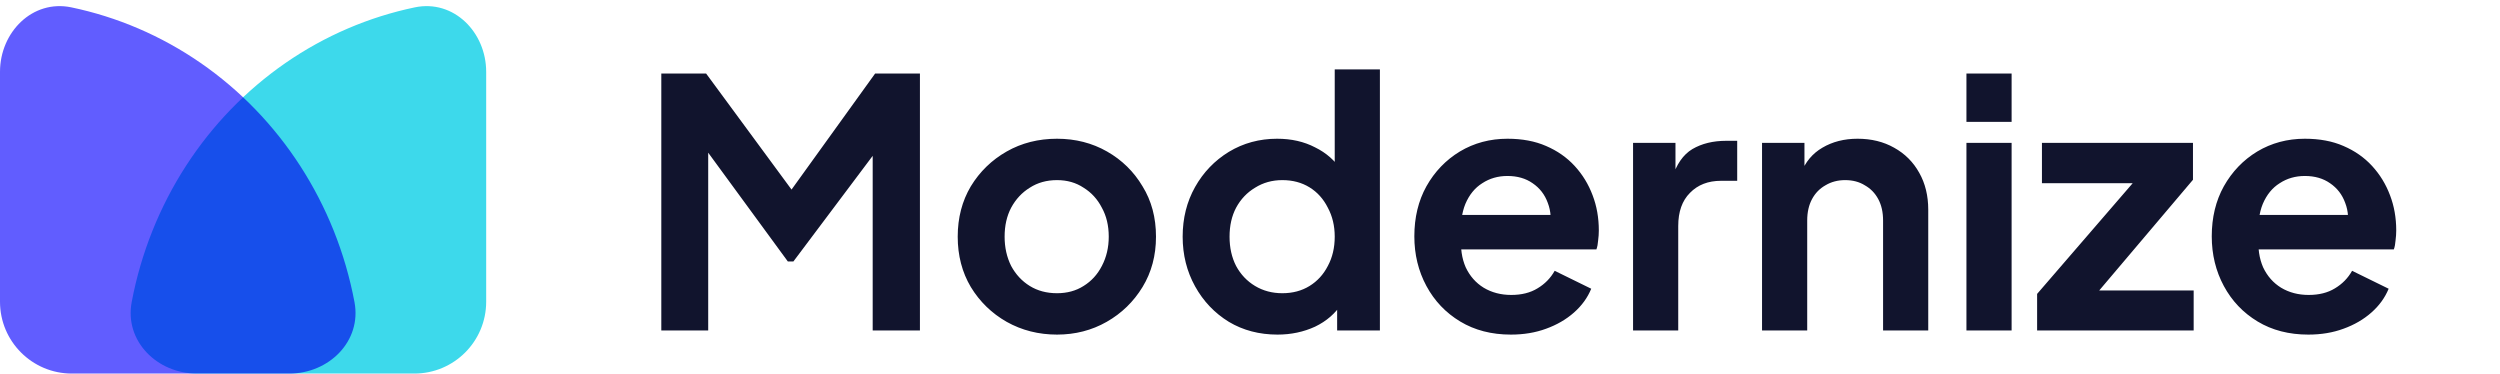
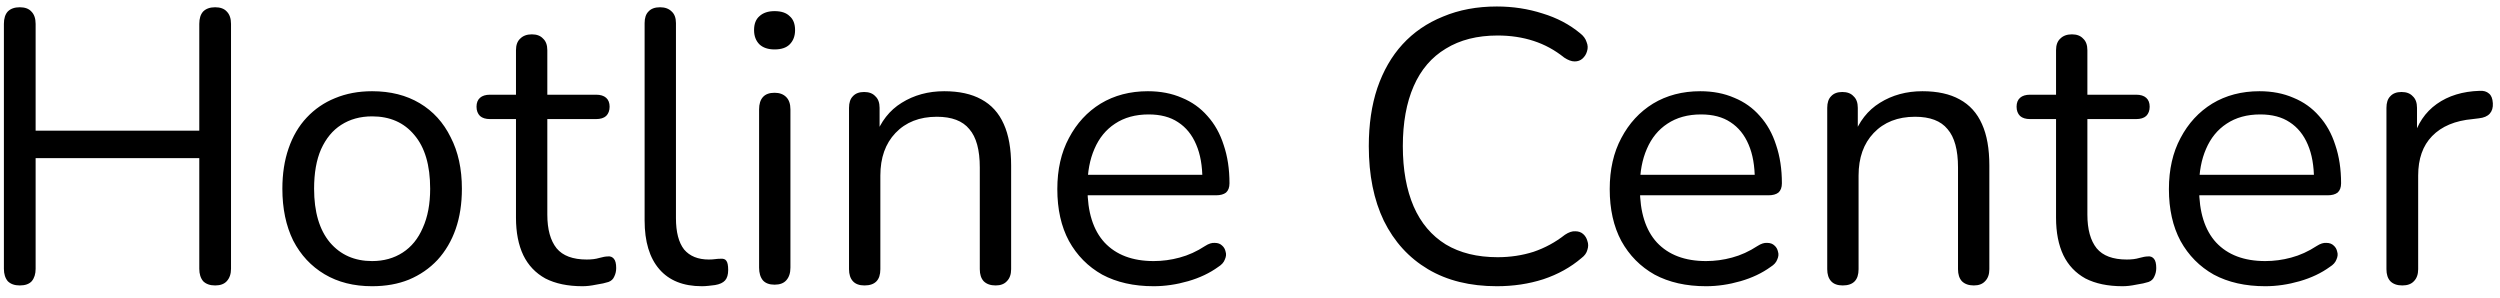
- <svg xmlns="http://www.w3.org/2000/svg" width="174" height="26" viewBox="0 0 174 26" fill="none">
-   <path d="M46.027 23V5.12H49.147L55.843 14.216H54.355L60.907 5.12H64.027V23H60.739V8.84L62.011 9.152L55.219 18.2H54.835L48.211 9.152L49.291 8.84V23H46.027ZM73.569 23.288C72.289 23.288 71.121 22.992 70.065 22.4C69.025 21.808 68.193 21 67.569 19.976C66.961 18.952 66.657 17.784 66.657 16.472C66.657 15.16 66.961 13.992 67.569 12.968C68.193 11.944 69.025 11.136 70.065 10.544C71.105 9.952 72.273 9.656 73.569 9.656C74.849 9.656 76.009 9.952 77.049 10.544C78.089 11.136 78.913 11.944 79.521 12.968C80.145 13.976 80.457 15.144 80.457 16.472C80.457 17.784 80.145 18.952 79.521 19.976C78.897 21 78.065 21.808 77.025 22.4C75.985 22.992 74.833 23.288 73.569 23.288ZM73.569 20.408C74.273 20.408 74.889 20.24 75.417 19.904C75.961 19.568 76.385 19.104 76.689 18.512C77.009 17.904 77.169 17.224 77.169 16.472C77.169 15.704 77.009 15.032 76.689 14.456C76.385 13.864 75.961 13.4 75.417 13.064C74.889 12.712 74.273 12.536 73.569 12.536C72.849 12.536 72.217 12.712 71.673 13.064C71.129 13.4 70.697 13.864 70.377 14.456C70.073 15.032 69.921 15.704 69.921 16.472C69.921 17.224 70.073 17.904 70.377 18.512C70.697 19.104 71.129 19.568 71.673 19.904C72.217 20.24 72.849 20.408 73.569 20.408ZM88.913 23.288C87.649 23.288 86.521 22.992 85.529 22.4C84.537 21.792 83.753 20.968 83.177 19.928C82.601 18.888 82.313 17.736 82.313 16.472C82.313 15.192 82.601 14.04 83.177 13.016C83.753 11.992 84.537 11.176 85.529 10.568C86.537 9.96 87.657 9.656 88.889 9.656C89.881 9.656 90.761 9.856 91.529 10.256C92.313 10.64 92.929 11.184 93.377 11.888L92.897 12.536V4.832H96.041V23H93.065V20.48L93.401 21.104C92.953 21.808 92.329 22.352 91.529 22.736C90.729 23.104 89.857 23.288 88.913 23.288ZM89.249 20.408C89.969 20.408 90.601 20.24 91.145 19.904C91.689 19.568 92.113 19.104 92.417 18.512C92.737 17.92 92.897 17.24 92.897 16.472C92.897 15.72 92.737 15.048 92.417 14.456C92.113 13.848 91.689 13.376 91.145 13.04C90.601 12.704 89.969 12.536 89.249 12.536C88.545 12.536 87.913 12.712 87.353 13.064C86.793 13.4 86.353 13.864 86.033 14.456C85.729 15.032 85.577 15.704 85.577 16.472C85.577 17.24 85.729 17.92 86.033 18.512C86.353 19.104 86.793 19.568 87.353 19.904C87.913 20.24 88.545 20.408 89.249 20.408ZM105.158 23.288C103.814 23.288 102.638 22.984 101.63 22.376C100.622 21.768 99.838 20.944 99.278 19.904C98.718 18.864 98.438 17.712 98.438 16.448C98.438 15.136 98.718 13.976 99.278 12.968C99.854 11.944 100.63 11.136 101.606 10.544C102.598 9.952 103.702 9.656 104.918 9.656C105.942 9.656 106.838 9.824 107.606 10.16C108.39 10.496 109.054 10.96 109.598 11.552C110.142 12.144 110.558 12.824 110.846 13.592C111.134 14.344 111.278 15.16 111.278 16.04C111.278 16.264 111.262 16.496 111.23 16.736C111.214 16.976 111.174 17.184 111.11 17.36H101.03V14.96H109.334L107.846 16.088C107.99 15.352 107.95 14.696 107.726 14.12C107.518 13.544 107.166 13.088 106.67 12.752C106.19 12.416 105.606 12.248 104.918 12.248C104.262 12.248 103.678 12.416 103.166 12.752C102.654 13.072 102.262 13.552 101.99 14.192C101.734 14.816 101.638 15.576 101.702 16.472C101.638 17.272 101.742 17.984 102.014 18.608C102.302 19.216 102.718 19.688 103.262 20.024C103.822 20.36 104.462 20.528 105.182 20.528C105.902 20.528 106.51 20.376 107.006 20.072C107.518 19.768 107.918 19.36 108.206 18.848L110.75 20.096C110.494 20.72 110.094 21.272 109.55 21.752C109.006 22.232 108.358 22.608 107.606 22.88C106.87 23.152 106.054 23.288 105.158 23.288ZM113.661 23V9.944H116.613V12.848L116.373 12.416C116.677 11.44 117.149 10.76 117.789 10.376C118.445 9.992 119.229 9.8 120.141 9.8H120.909V12.584H119.781C118.885 12.584 118.165 12.864 117.621 13.424C117.077 13.968 116.805 14.736 116.805 15.728V23H113.661ZM122.638 23V9.944H125.59V12.512L125.35 12.056C125.654 11.272 126.15 10.68 126.838 10.28C127.542 9.864 128.358 9.656 129.286 9.656C130.246 9.656 131.094 9.864 131.83 10.28C132.582 10.696 133.166 11.28 133.582 12.032C133.998 12.768 134.206 13.624 134.206 14.6V23H131.062V15.344C131.062 14.768 130.95 14.272 130.726 13.856C130.502 13.44 130.19 13.12 129.79 12.896C129.406 12.656 128.95 12.536 128.422 12.536C127.91 12.536 127.454 12.656 127.054 12.896C126.654 13.12 126.342 13.44 126.118 13.856C125.894 14.272 125.782 14.768 125.782 15.344V23H122.638ZM136.864 23V9.944H140.008V23H136.864ZM136.864 8.48V5.12H140.008V8.48H136.864ZM141.783 23V20.456L149.367 11.672L149.847 12.752H142.119V9.944H152.631V12.512L145.191 21.296L144.711 20.216H152.679V23H141.783ZM160.658 23.288C159.314 23.288 158.138 22.984 157.13 22.376C156.122 21.768 155.338 20.944 154.778 19.904C154.218 18.864 153.938 17.712 153.938 16.448C153.938 15.136 154.218 13.976 154.778 12.968C155.354 11.944 156.13 11.136 157.106 10.544C158.098 9.952 159.202 9.656 160.418 9.656C161.442 9.656 162.338 9.824 163.106 10.16C163.89 10.496 164.554 10.96 165.098 11.552C165.642 12.144 166.058 12.824 166.346 13.592C166.634 14.344 166.778 15.16 166.778 16.04C166.778 16.264 166.762 16.496 166.73 16.736C166.714 16.976 166.674 17.184 166.61 17.36H156.53V14.96H164.834L163.346 16.088C163.49 15.352 163.45 14.696 163.226 14.12C163.018 13.544 162.666 13.088 162.17 12.752C161.69 12.416 161.106 12.248 160.418 12.248C159.762 12.248 159.178 12.416 158.666 12.752C158.154 13.072 157.762 13.552 157.49 14.192C157.234 14.816 157.138 15.576 157.202 16.472C157.138 17.272 157.242 17.984 157.514 18.608C157.802 19.216 158.218 19.688 158.762 20.024C159.322 20.36 159.962 20.528 160.682 20.528C161.402 20.528 162.01 20.376 162.506 20.072C163.018 19.768 163.418 19.36 163.706 18.848L166.25 20.096C165.994 20.72 165.594 21.272 165.05 21.752C164.506 22.232 163.858 22.608 163.106 22.88C162.37 23.152 161.554 23.288 160.658 23.288Z" fill="#11142D" />
-   <path d="M20.137 26C22.898 26 25.184 23.742 24.673 21.029C24.353 19.327 23.868 17.659 23.224 16.05C21.96 12.896 20.109 10.03 17.774 7.615C15.44 5.201 12.669 3.286 9.619 1.979C8.114 1.334 6.555 0.844 4.965 0.512C2.262 -0.051 0 2.239 0 5V21C0 23.761 2.239 26 5 26H20.137Z" fill="#615DFF" />
-   <g style="mix-blend-mode:multiply">
-     <path d="M13.701 26C10.94 26 8.654 23.742 9.165 21.029C9.485 19.327 9.97 17.659 10.615 16.05C11.878 12.896 13.729 10.03 16.064 7.615C18.398 5.201 21.169 3.286 24.219 1.979C25.724 1.334 27.283 0.844 28.873 0.512C31.577 -0.051 33.838 2.239 33.838 5V21C33.838 23.761 31.6 26 28.838 26H13.701Z" fill="#3DD9EB" />
-   </g>
+ <svg xmlns="http://www.w3.org/2000/svg" width="168" height="20" viewBox="0 0 168 20" fill="none">
+   <path d="M1.328 19.182C0.981 19.182 0.713 19.087 0.522 18.896C0.349 18.688 0.262 18.411 0.262 18.064V1.606C0.262 1.242 0.349 0.965 0.522 0.774C0.713 0.583 0.981 0.488 1.328 0.488C1.675 0.488 1.935 0.583 2.108 0.774C2.299 0.965 2.394 1.242 2.394 1.606V8.782H13.392V1.606C13.392 1.242 13.479 0.965 13.652 0.774C13.843 0.583 14.111 0.488 14.458 0.488C14.805 0.488 15.065 0.583 15.238 0.774C15.429 0.965 15.524 1.242 15.524 1.606V18.064C15.524 18.411 15.429 18.688 15.238 18.896C15.065 19.087 14.805 19.182 14.458 19.182C14.111 19.182 13.843 19.087 13.652 18.896C13.479 18.688 13.392 18.411 13.392 18.064V10.628H2.394V18.064C2.394 18.411 2.307 18.688 2.134 18.896C1.961 19.087 1.692 19.182 1.328 19.182ZM25.007 19.234C23.777 19.234 22.711 18.965 21.809 18.428C20.908 17.891 20.206 17.137 19.703 16.166C19.218 15.178 18.975 14.017 18.975 12.682C18.975 11.677 19.114 10.775 19.391 9.978C19.669 9.163 20.076 8.47 20.613 7.898C21.151 7.326 21.783 6.893 22.511 6.598C23.257 6.286 24.089 6.13 25.007 6.13C26.238 6.13 27.304 6.399 28.205 6.936C29.107 7.473 29.8 8.236 30.285 9.224C30.788 10.195 31.039 11.347 31.039 12.682C31.039 13.687 30.901 14.589 30.623 15.386C30.346 16.183 29.939 16.877 29.401 17.466C28.864 18.038 28.223 18.48 27.477 18.792C26.749 19.087 25.926 19.234 25.007 19.234ZM25.007 17.544C25.787 17.544 26.472 17.353 27.061 16.972C27.651 16.591 28.101 16.036 28.413 15.308C28.743 14.58 28.907 13.705 28.907 12.682C28.907 11.105 28.552 9.9 27.841 9.068C27.148 8.236 26.203 7.82 25.007 7.82C24.21 7.82 23.517 8.011 22.927 8.392C22.355 8.756 21.905 9.302 21.575 10.03C21.263 10.741 21.107 11.625 21.107 12.682C21.107 14.242 21.463 15.447 22.173 16.296C22.884 17.128 23.829 17.544 25.007 17.544ZM39.146 19.234C38.158 19.234 37.326 19.061 36.65 18.714C35.991 18.35 35.497 17.83 35.168 17.154C34.838 16.461 34.674 15.62 34.674 14.632V8.002H32.932C32.637 8.002 32.412 7.933 32.256 7.794C32.1 7.638 32.022 7.43 32.022 7.17C32.022 6.91 32.1 6.711 32.256 6.572C32.412 6.433 32.637 6.364 32.932 6.364H34.674V3.374C34.674 3.027 34.769 2.767 34.96 2.594C35.15 2.403 35.41 2.308 35.74 2.308C36.069 2.308 36.32 2.403 36.494 2.594C36.684 2.767 36.78 3.027 36.78 3.374V6.364H40.056C40.35 6.364 40.576 6.433 40.732 6.572C40.888 6.711 40.966 6.91 40.966 7.17C40.966 7.43 40.888 7.638 40.732 7.794C40.576 7.933 40.35 8.002 40.056 8.002H36.78V14.424C36.78 15.412 36.988 16.166 37.404 16.686C37.82 17.189 38.496 17.44 39.432 17.44C39.761 17.44 40.038 17.405 40.264 17.336C40.506 17.267 40.706 17.232 40.862 17.232C41.018 17.215 41.148 17.267 41.252 17.388C41.356 17.509 41.408 17.717 41.408 18.012C41.408 18.22 41.364 18.411 41.278 18.584C41.208 18.757 41.078 18.879 40.888 18.948C40.68 19.017 40.402 19.078 40.056 19.13C39.726 19.199 39.423 19.234 39.146 19.234ZM47.166 19.234C45.918 19.234 44.965 18.853 44.306 18.09C43.647 17.327 43.318 16.235 43.318 14.814V1.554C43.318 1.207 43.404 0.947 43.578 0.774C43.751 0.583 44.011 0.488 44.358 0.488C44.687 0.488 44.947 0.583 45.138 0.774C45.328 0.947 45.424 1.207 45.424 1.554V14.658C45.424 15.594 45.606 16.296 45.97 16.764C46.351 17.215 46.906 17.44 47.634 17.44C47.79 17.44 47.928 17.431 48.05 17.414C48.171 17.397 48.292 17.388 48.414 17.388C48.605 17.371 48.734 17.414 48.804 17.518C48.891 17.622 48.934 17.83 48.934 18.142C48.934 18.454 48.864 18.688 48.726 18.844C48.587 19 48.362 19.104 48.05 19.156C47.911 19.173 47.764 19.191 47.608 19.208C47.452 19.225 47.304 19.234 47.166 19.234ZM52.051 19.13C51.705 19.13 51.444 19.035 51.271 18.844C51.098 18.636 51.011 18.35 51.011 17.986V7.352C51.011 6.988 51.098 6.711 51.271 6.52C51.444 6.329 51.705 6.234 52.051 6.234C52.38 6.234 52.641 6.329 52.831 6.52C53.022 6.711 53.117 6.988 53.117 7.352V17.986C53.117 18.35 53.022 18.636 52.831 18.844C52.658 19.035 52.398 19.13 52.051 19.13ZM52.051 3.322C51.618 3.322 51.28 3.209 51.037 2.984C50.794 2.741 50.673 2.421 50.673 2.022C50.673 1.606 50.794 1.294 51.037 1.086C51.28 0.861 51.618 0.748 52.051 0.748C52.502 0.748 52.84 0.861 53.065 1.086C53.308 1.294 53.429 1.606 53.429 2.022C53.429 2.421 53.308 2.741 53.065 2.984C52.84 3.209 52.502 3.322 52.051 3.322ZM58.094 19.182C57.748 19.182 57.487 19.087 57.314 18.896C57.141 18.705 57.054 18.437 57.054 18.09V7.248C57.054 6.901 57.141 6.641 57.314 6.468C57.487 6.277 57.739 6.182 58.068 6.182C58.398 6.182 58.649 6.277 58.822 6.468C59.013 6.641 59.108 6.901 59.108 7.248V9.484L58.822 9.172C59.186 8.167 59.776 7.413 60.59 6.91C61.422 6.39 62.376 6.13 63.45 6.13C64.456 6.13 65.287 6.312 65.946 6.676C66.622 7.04 67.125 7.595 67.454 8.34C67.784 9.068 67.948 9.995 67.948 11.122V18.09C67.948 18.437 67.853 18.705 67.662 18.896C67.489 19.087 67.237 19.182 66.908 19.182C66.561 19.182 66.293 19.087 66.102 18.896C65.929 18.705 65.842 18.437 65.842 18.09V11.252C65.842 10.073 65.608 9.215 65.14 8.678C64.689 8.123 63.962 7.846 62.956 7.846C61.795 7.846 60.867 8.21 60.174 8.938C59.498 9.649 59.16 10.602 59.16 11.798V18.09C59.16 18.818 58.805 19.182 58.094 19.182ZM77.525 19.234C76.191 19.234 75.038 18.974 74.067 18.454C73.114 17.917 72.369 17.163 71.832 16.192C71.311 15.221 71.052 14.06 71.052 12.708C71.052 11.391 71.311 10.247 71.832 9.276C72.352 8.288 73.062 7.517 73.963 6.962C74.882 6.407 75.939 6.13 77.135 6.13C77.985 6.13 78.748 6.277 79.424 6.572C80.1 6.849 80.671 7.257 81.139 7.794C81.625 8.331 81.989 8.981 82.231 9.744C82.492 10.507 82.621 11.365 82.621 12.318C82.621 12.595 82.543 12.803 82.388 12.942C82.231 13.063 82.006 13.124 81.712 13.124H72.663V11.746H81.218L80.802 12.084C80.802 11.148 80.663 10.359 80.385 9.718C80.108 9.059 79.701 8.557 79.163 8.21C78.644 7.863 77.985 7.69 77.188 7.69C76.303 7.69 75.549 7.898 74.925 8.314C74.319 8.713 73.859 9.276 73.547 10.004C73.236 10.715 73.079 11.547 73.079 12.5V12.656C73.079 14.251 73.461 15.464 74.224 16.296C75.004 17.128 76.104 17.544 77.525 17.544C78.115 17.544 78.695 17.466 79.267 17.31C79.857 17.154 80.429 16.894 80.984 16.53C81.226 16.374 81.443 16.305 81.633 16.322C81.841 16.322 82.006 16.383 82.127 16.504C82.249 16.608 82.327 16.747 82.362 16.92C82.413 17.076 82.396 17.249 82.309 17.44C82.24 17.631 82.093 17.795 81.868 17.934C81.296 18.35 80.62 18.671 79.84 18.896C79.059 19.121 78.288 19.234 77.525 19.234ZM100.588 19.234C98.786 19.234 97.243 18.853 95.96 18.09C94.678 17.327 93.69 16.244 92.996 14.84C92.32 13.436 91.983 11.763 91.983 9.822C91.983 8.366 92.173 7.066 92.555 5.922C92.953 4.761 93.516 3.781 94.245 2.984C94.99 2.169 95.9 1.545 96.975 1.112C98.049 0.661 99.254 0.436 100.588 0.436C101.663 0.436 102.686 0.592 103.656 0.904C104.627 1.199 105.468 1.641 106.178 2.23C106.404 2.403 106.551 2.603 106.62 2.828C106.707 3.036 106.716 3.244 106.646 3.452C106.594 3.643 106.49 3.807 106.334 3.946C106.196 4.067 106.022 4.128 105.814 4.128C105.606 4.128 105.372 4.041 105.112 3.868C104.488 3.365 103.804 2.993 103.058 2.75C102.313 2.507 101.507 2.386 100.64 2.386C99.271 2.386 98.11 2.681 97.156 3.27C96.203 3.842 95.484 4.683 94.999 5.792C94.513 6.901 94.27 8.245 94.27 9.822C94.27 11.399 94.513 12.751 94.999 13.878C95.484 14.987 96.203 15.837 97.156 16.426C98.11 16.998 99.271 17.284 100.64 17.284C101.49 17.284 102.296 17.163 103.058 16.92C103.821 16.66 104.523 16.279 105.164 15.776C105.424 15.603 105.658 15.525 105.866 15.542C106.074 15.542 106.248 15.603 106.386 15.724C106.525 15.845 106.62 16.001 106.672 16.192C106.742 16.383 106.742 16.582 106.672 16.79C106.62 16.998 106.49 17.18 106.282 17.336C105.554 17.96 104.696 18.437 103.708 18.766C102.738 19.078 101.698 19.234 100.588 19.234ZM114.647 19.234C113.312 19.234 112.159 18.974 111.189 18.454C110.235 17.917 109.49 17.163 108.953 16.192C108.433 15.221 108.173 14.06 108.173 12.708C108.173 11.391 108.433 10.247 108.953 9.276C109.473 8.288 110.183 7.517 111.085 6.962C112.003 6.407 113.061 6.13 114.257 6.13C115.106 6.13 115.869 6.277 116.545 6.572C117.221 6.849 117.793 7.257 118.261 7.794C118.746 8.331 119.11 8.981 119.353 9.744C119.613 10.507 119.743 11.365 119.743 12.318C119.743 12.595 119.665 12.803 119.509 12.942C119.353 13.063 119.127 13.124 118.833 13.124H109.785V11.746H118.339L117.923 12.084C117.923 11.148 117.784 10.359 117.507 9.718C117.229 9.059 116.822 8.557 116.285 8.21C115.765 7.863 115.106 7.69 114.309 7.69C113.425 7.69 112.671 7.898 112.047 8.314C111.44 8.713 110.981 9.276 110.669 10.004C110.357 10.715 110.201 11.547 110.201 12.5V12.656C110.201 14.251 110.582 15.464 111.345 16.296C112.125 17.128 113.225 17.544 114.647 17.544C115.236 17.544 115.817 17.466 116.389 17.31C116.978 17.154 117.55 16.894 118.105 16.53C118.347 16.374 118.564 16.305 118.755 16.322C118.963 16.322 119.127 16.383 119.249 16.504C119.37 16.608 119.448 16.747 119.483 16.92C119.535 17.076 119.517 17.249 119.431 17.44C119.361 17.631 119.214 17.795 118.989 17.934C118.417 18.35 117.741 18.671 116.961 18.896C116.181 19.121 115.409 19.234 114.647 19.234ZM123.83 19.182C123.484 19.182 123.224 19.087 123.05 18.896C122.877 18.705 122.79 18.437 122.79 18.09V7.248C122.79 6.901 122.877 6.641 123.05 6.468C123.224 6.277 123.475 6.182 123.804 6.182C124.134 6.182 124.385 6.277 124.558 6.468C124.749 6.641 124.844 6.901 124.844 7.248V9.484L124.558 9.172C124.922 8.167 125.512 7.413 126.326 6.91C127.158 6.39 128.112 6.13 129.186 6.13C130.192 6.13 131.024 6.312 131.682 6.676C132.358 7.04 132.861 7.595 133.19 8.34C133.52 9.068 133.684 9.995 133.684 11.122V18.09C133.684 18.437 133.589 18.705 133.398 18.896C133.225 19.087 132.974 19.182 132.644 19.182C132.298 19.182 132.029 19.087 131.838 18.896C131.665 18.705 131.578 18.437 131.578 18.09V11.252C131.578 10.073 131.344 9.215 130.876 8.678C130.426 8.123 129.698 7.846 128.692 7.846C127.531 7.846 126.604 8.21 125.91 8.938C125.234 9.649 124.896 10.602 124.896 11.798V18.09C124.896 18.818 124.541 19.182 123.83 19.182ZM142.638 19.234C141.65 19.234 140.818 19.061 140.142 18.714C139.483 18.35 138.989 17.83 138.66 17.154C138.33 16.461 138.166 15.62 138.166 14.632V8.002H136.424C136.129 8.002 135.904 7.933 135.748 7.794C135.592 7.638 135.514 7.43 135.514 7.17C135.514 6.91 135.592 6.711 135.748 6.572C135.904 6.433 136.129 6.364 136.424 6.364H138.166V3.374C138.166 3.027 138.261 2.767 138.452 2.594C138.642 2.403 138.902 2.308 139.232 2.308C139.561 2.308 139.812 2.403 139.986 2.594C140.176 2.767 140.272 3.027 140.272 3.374V6.364H143.548C143.842 6.364 144.068 6.433 144.224 6.572C144.38 6.711 144.458 6.91 144.458 7.17C144.458 7.43 144.38 7.638 144.224 7.794C144.068 7.933 143.842 8.002 143.548 8.002H140.272V14.424C140.272 15.412 140.48 16.166 140.896 16.686C141.312 17.189 141.988 17.44 142.924 17.44C143.253 17.44 143.53 17.405 143.756 17.336C143.998 17.267 144.198 17.232 144.354 17.232C144.51 17.215 144.64 17.267 144.744 17.388C144.848 17.509 144.9 17.717 144.9 18.012C144.9 18.22 144.856 18.411 144.77 18.584C144.7 18.757 144.57 18.879 144.38 18.948C144.172 19.017 143.894 19.078 143.548 19.13C143.218 19.199 142.915 19.234 142.638 19.234ZM152.225 19.234C150.89 19.234 149.737 18.974 148.767 18.454C147.813 17.917 147.068 17.163 146.531 16.192C146.011 15.221 145.751 14.06 145.751 12.708C145.751 11.391 146.011 10.247 146.531 9.276C147.051 8.288 147.761 7.517 148.663 6.962C149.581 6.407 150.639 6.13 151.835 6.13C152.684 6.13 153.447 6.277 154.123 6.572C154.799 6.849 155.371 7.257 155.839 7.794C156.324 8.331 156.688 8.981 156.931 9.744C157.191 10.507 157.321 11.365 157.321 12.318C157.321 12.595 157.243 12.803 157.087 12.942C156.931 13.063 156.705 13.124 156.411 13.124H147.363V11.746H155.917L155.501 12.084C155.501 11.148 155.362 10.359 155.085 9.718C154.807 9.059 154.4 8.557 153.863 8.21C153.343 7.863 152.684 7.69 151.887 7.69C151.003 7.69 150.249 7.898 149.625 8.314C149.018 8.713 148.559 9.276 148.247 10.004C147.935 10.715 147.779 11.547 147.779 12.5V12.656C147.779 14.251 148.16 15.464 148.923 16.296C149.703 17.128 150.803 17.544 152.225 17.544C152.814 17.544 153.395 17.466 153.967 17.31C154.556 17.154 155.128 16.894 155.683 16.53C155.925 16.374 156.142 16.305 156.333 16.322C156.541 16.322 156.705 16.383 156.827 16.504C156.948 16.608 157.026 16.747 157.061 16.92C157.113 17.076 157.095 17.249 157.009 17.44C156.939 17.631 156.792 17.795 156.567 17.934C155.995 18.35 155.319 18.671 154.539 18.896C153.759 19.121 152.987 19.234 152.225 19.234ZM161.435 19.182C161.088 19.182 160.819 19.087 160.629 18.896C160.455 18.705 160.369 18.437 160.369 18.09V7.248C160.369 6.901 160.455 6.641 160.629 6.468C160.802 6.277 161.053 6.182 161.383 6.182C161.712 6.182 161.963 6.277 162.137 6.468C162.327 6.641 162.423 6.901 162.423 7.248V9.354H162.163C162.44 8.331 162.969 7.543 163.749 6.988C164.529 6.433 165.491 6.139 166.635 6.104C166.895 6.087 167.103 6.147 167.259 6.286C167.415 6.407 167.501 6.624 167.519 6.936C167.536 7.231 167.467 7.465 167.311 7.638C167.155 7.811 166.912 7.915 166.583 7.95L166.167 8.002C164.988 8.106 164.078 8.487 163.437 9.146C162.813 9.787 162.501 10.671 162.501 11.798V18.09C162.501 18.437 162.405 18.705 162.215 18.896C162.041 19.087 161.781 19.182 161.435 19.182Z" fill="black" />
</svg>
